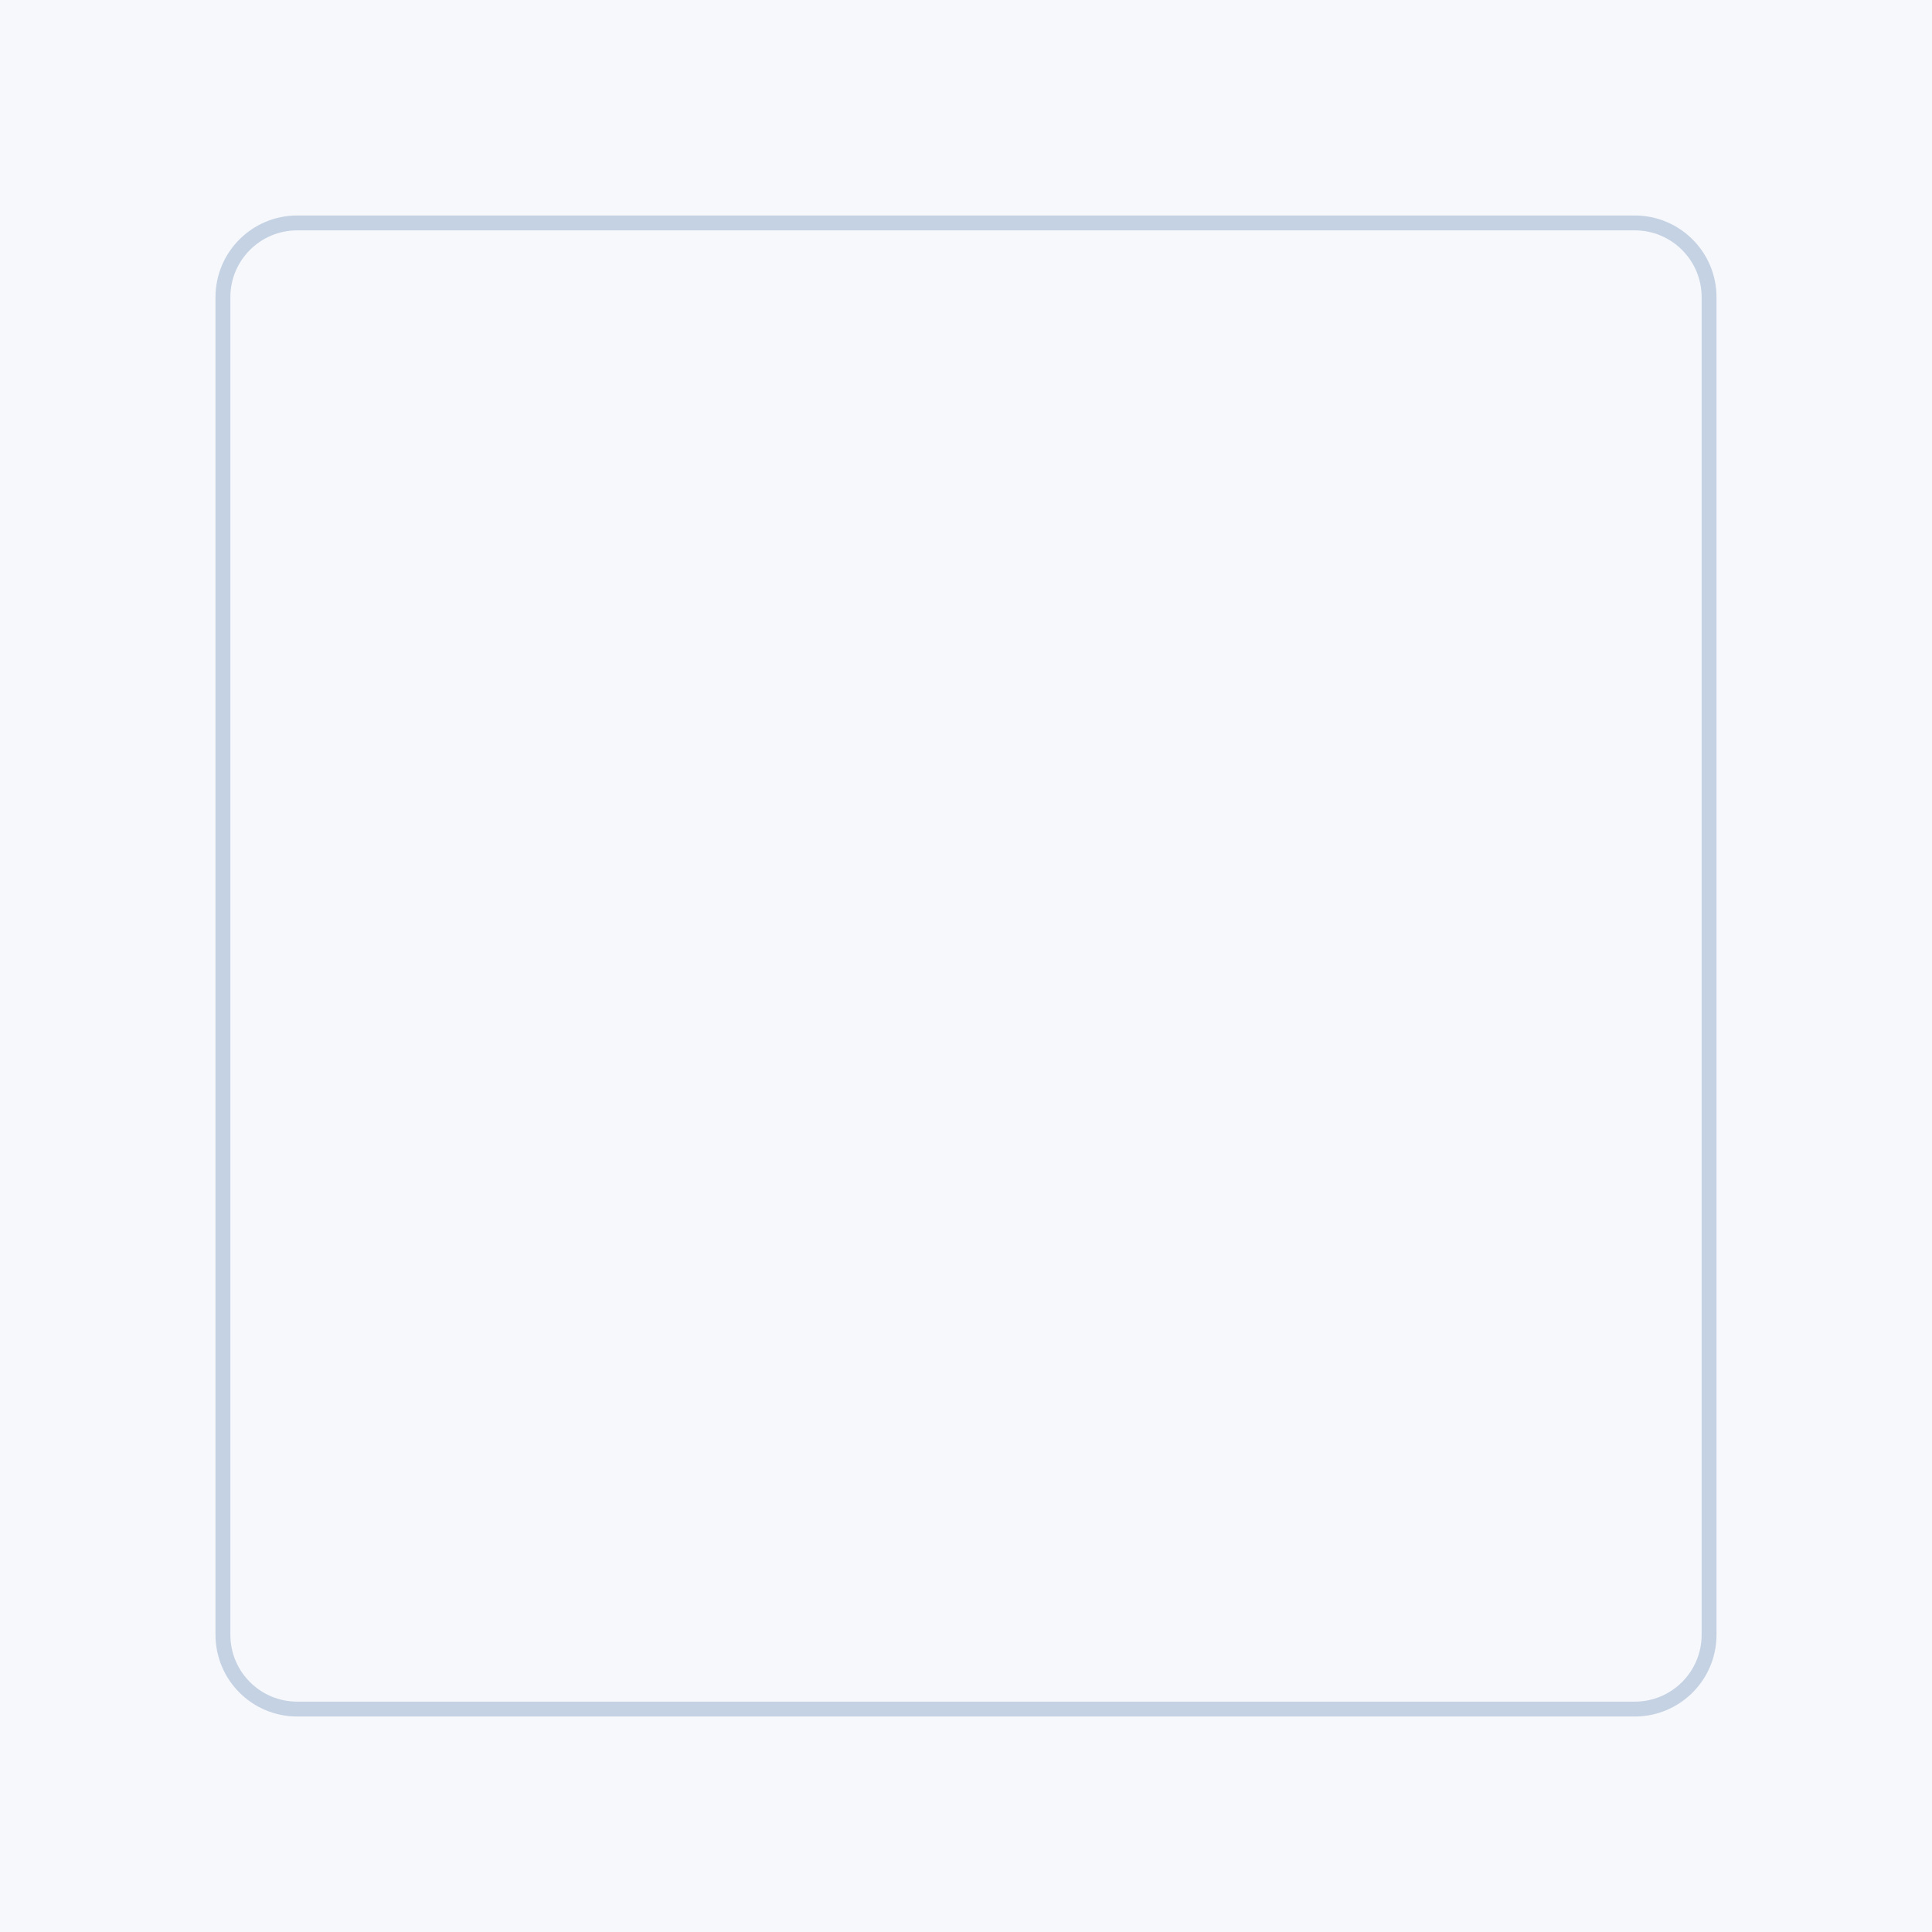
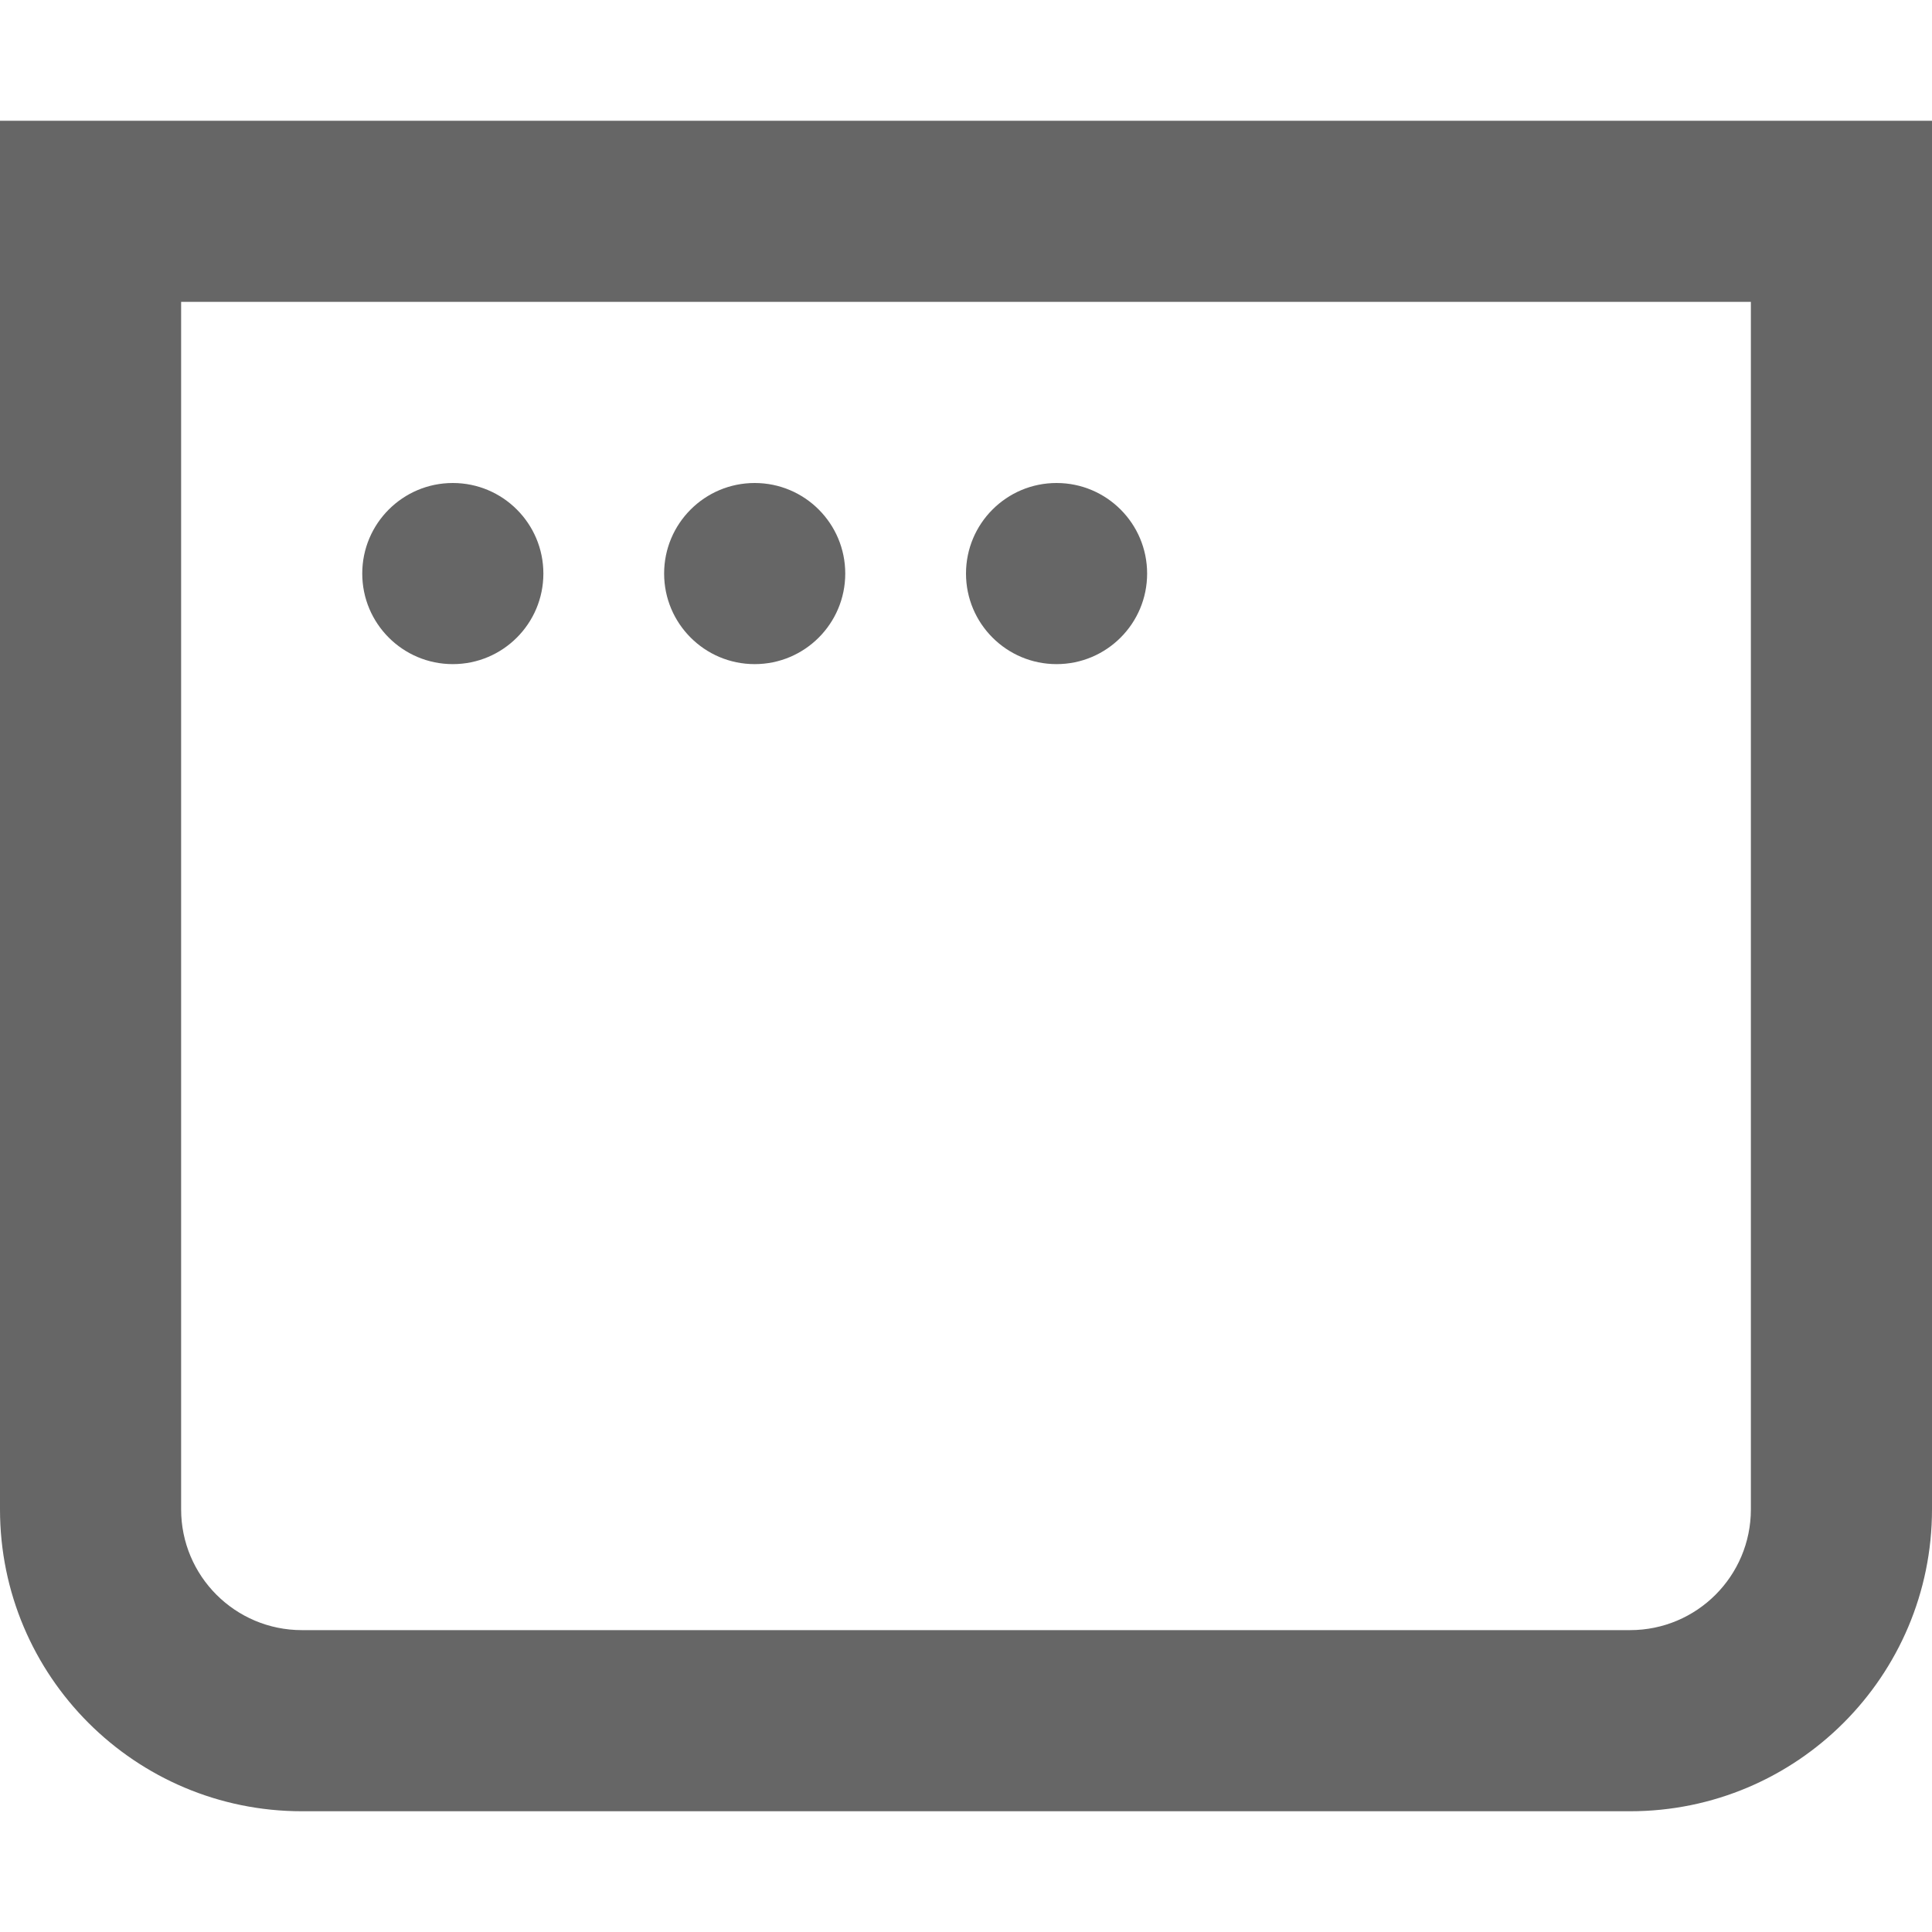
- <svg xmlns="http://www.w3.org/2000/svg" width="260" height="260" viewBox="0 0 260 260" fill="none">
-   <rect width="260" height="260" fill="#F6F8FB" />
-   <rect transform="translate(30 30)" width="200" height="200" rx="10" fill="none" stroke="#C5D2E3" stroke-width="2" />
+ <svg xmlns="http://www.w3.org/2000/svg" fill="none" viewBox="0 0 16 16">
+   <path fill-rule="evenodd" clip-rule="evenodd" d="M1.5 2.5h13v10a1 1 0 0 1-1 1h-11a1 1 0 0 1-1-1zM0 1h16v11.5a2.5 2.5 0 0 1-2.5 2.5h-11A2.5 2.5 0 0 1 0 12.5zm3.75 4.5a.75.75 0 1 0 0-1.5.75.75 0 0 0 0 1.5M7 4.75a.75.75 0 1 1-1.5 0 .75.75 0 0 1 1.5 0m1.75.75a.75.75 0 1 0 0-1.5.75.75 0 0 0 0 1.5" fill="#666" />
</svg>
